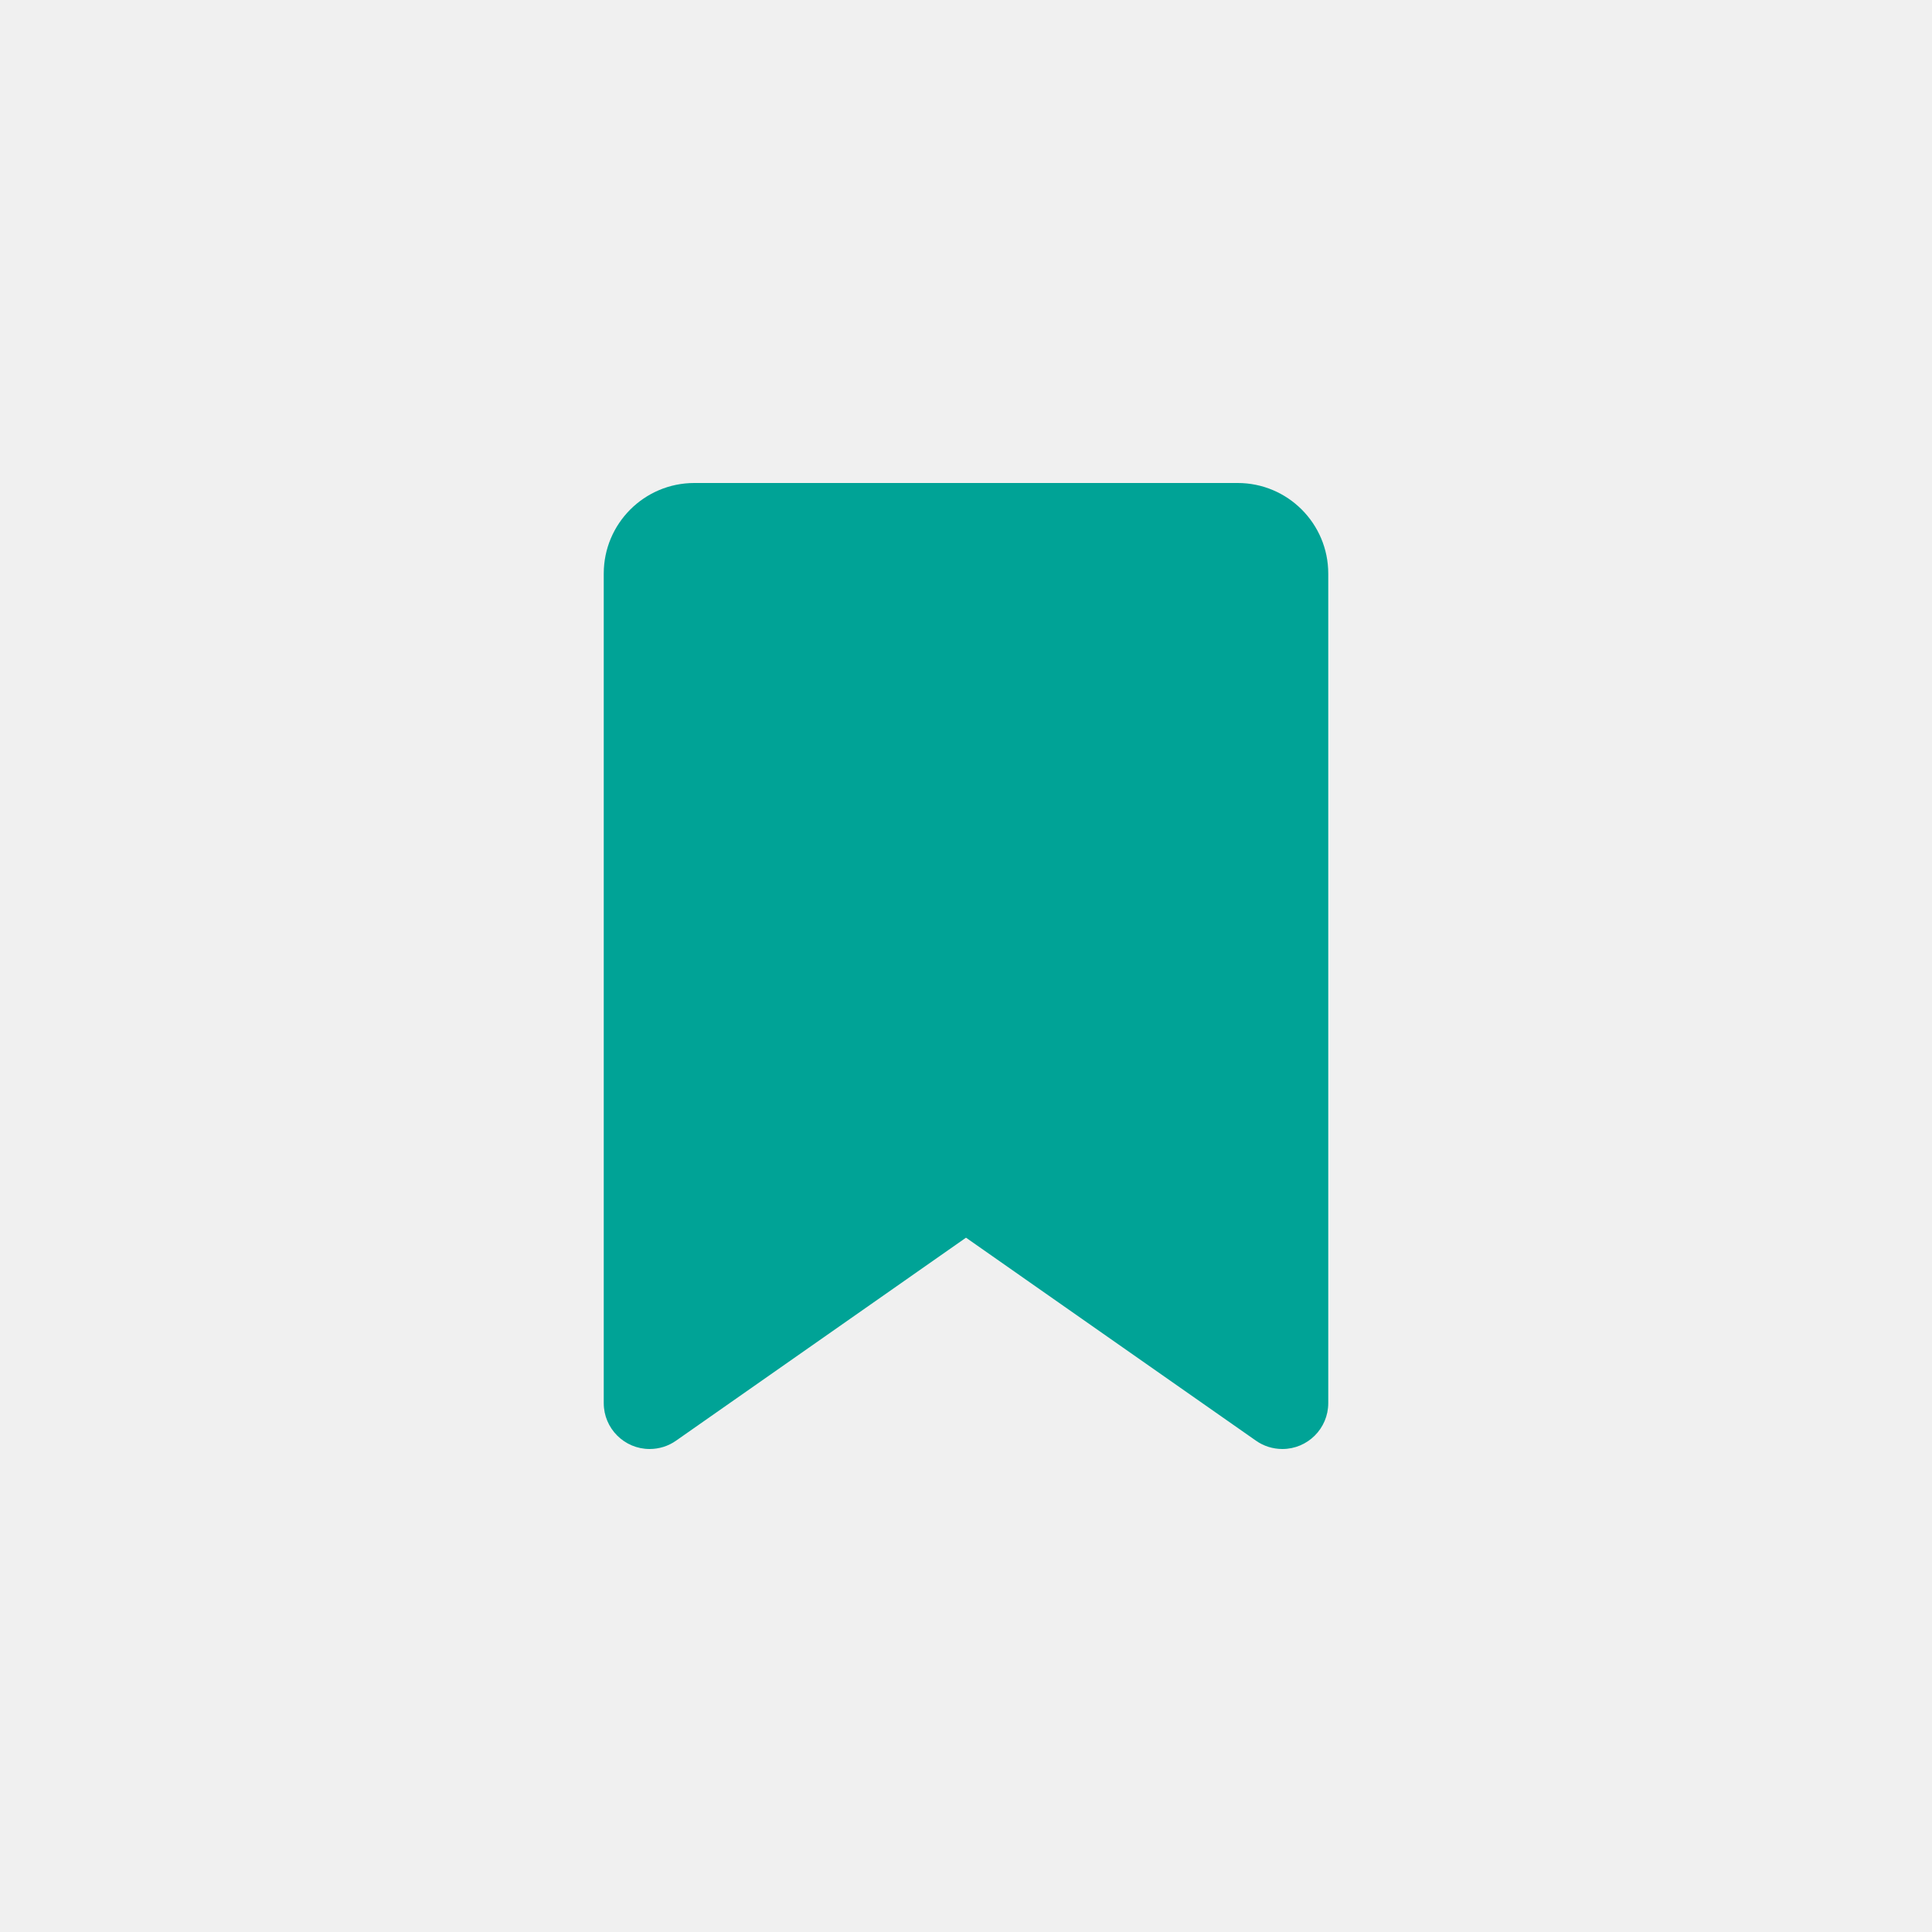
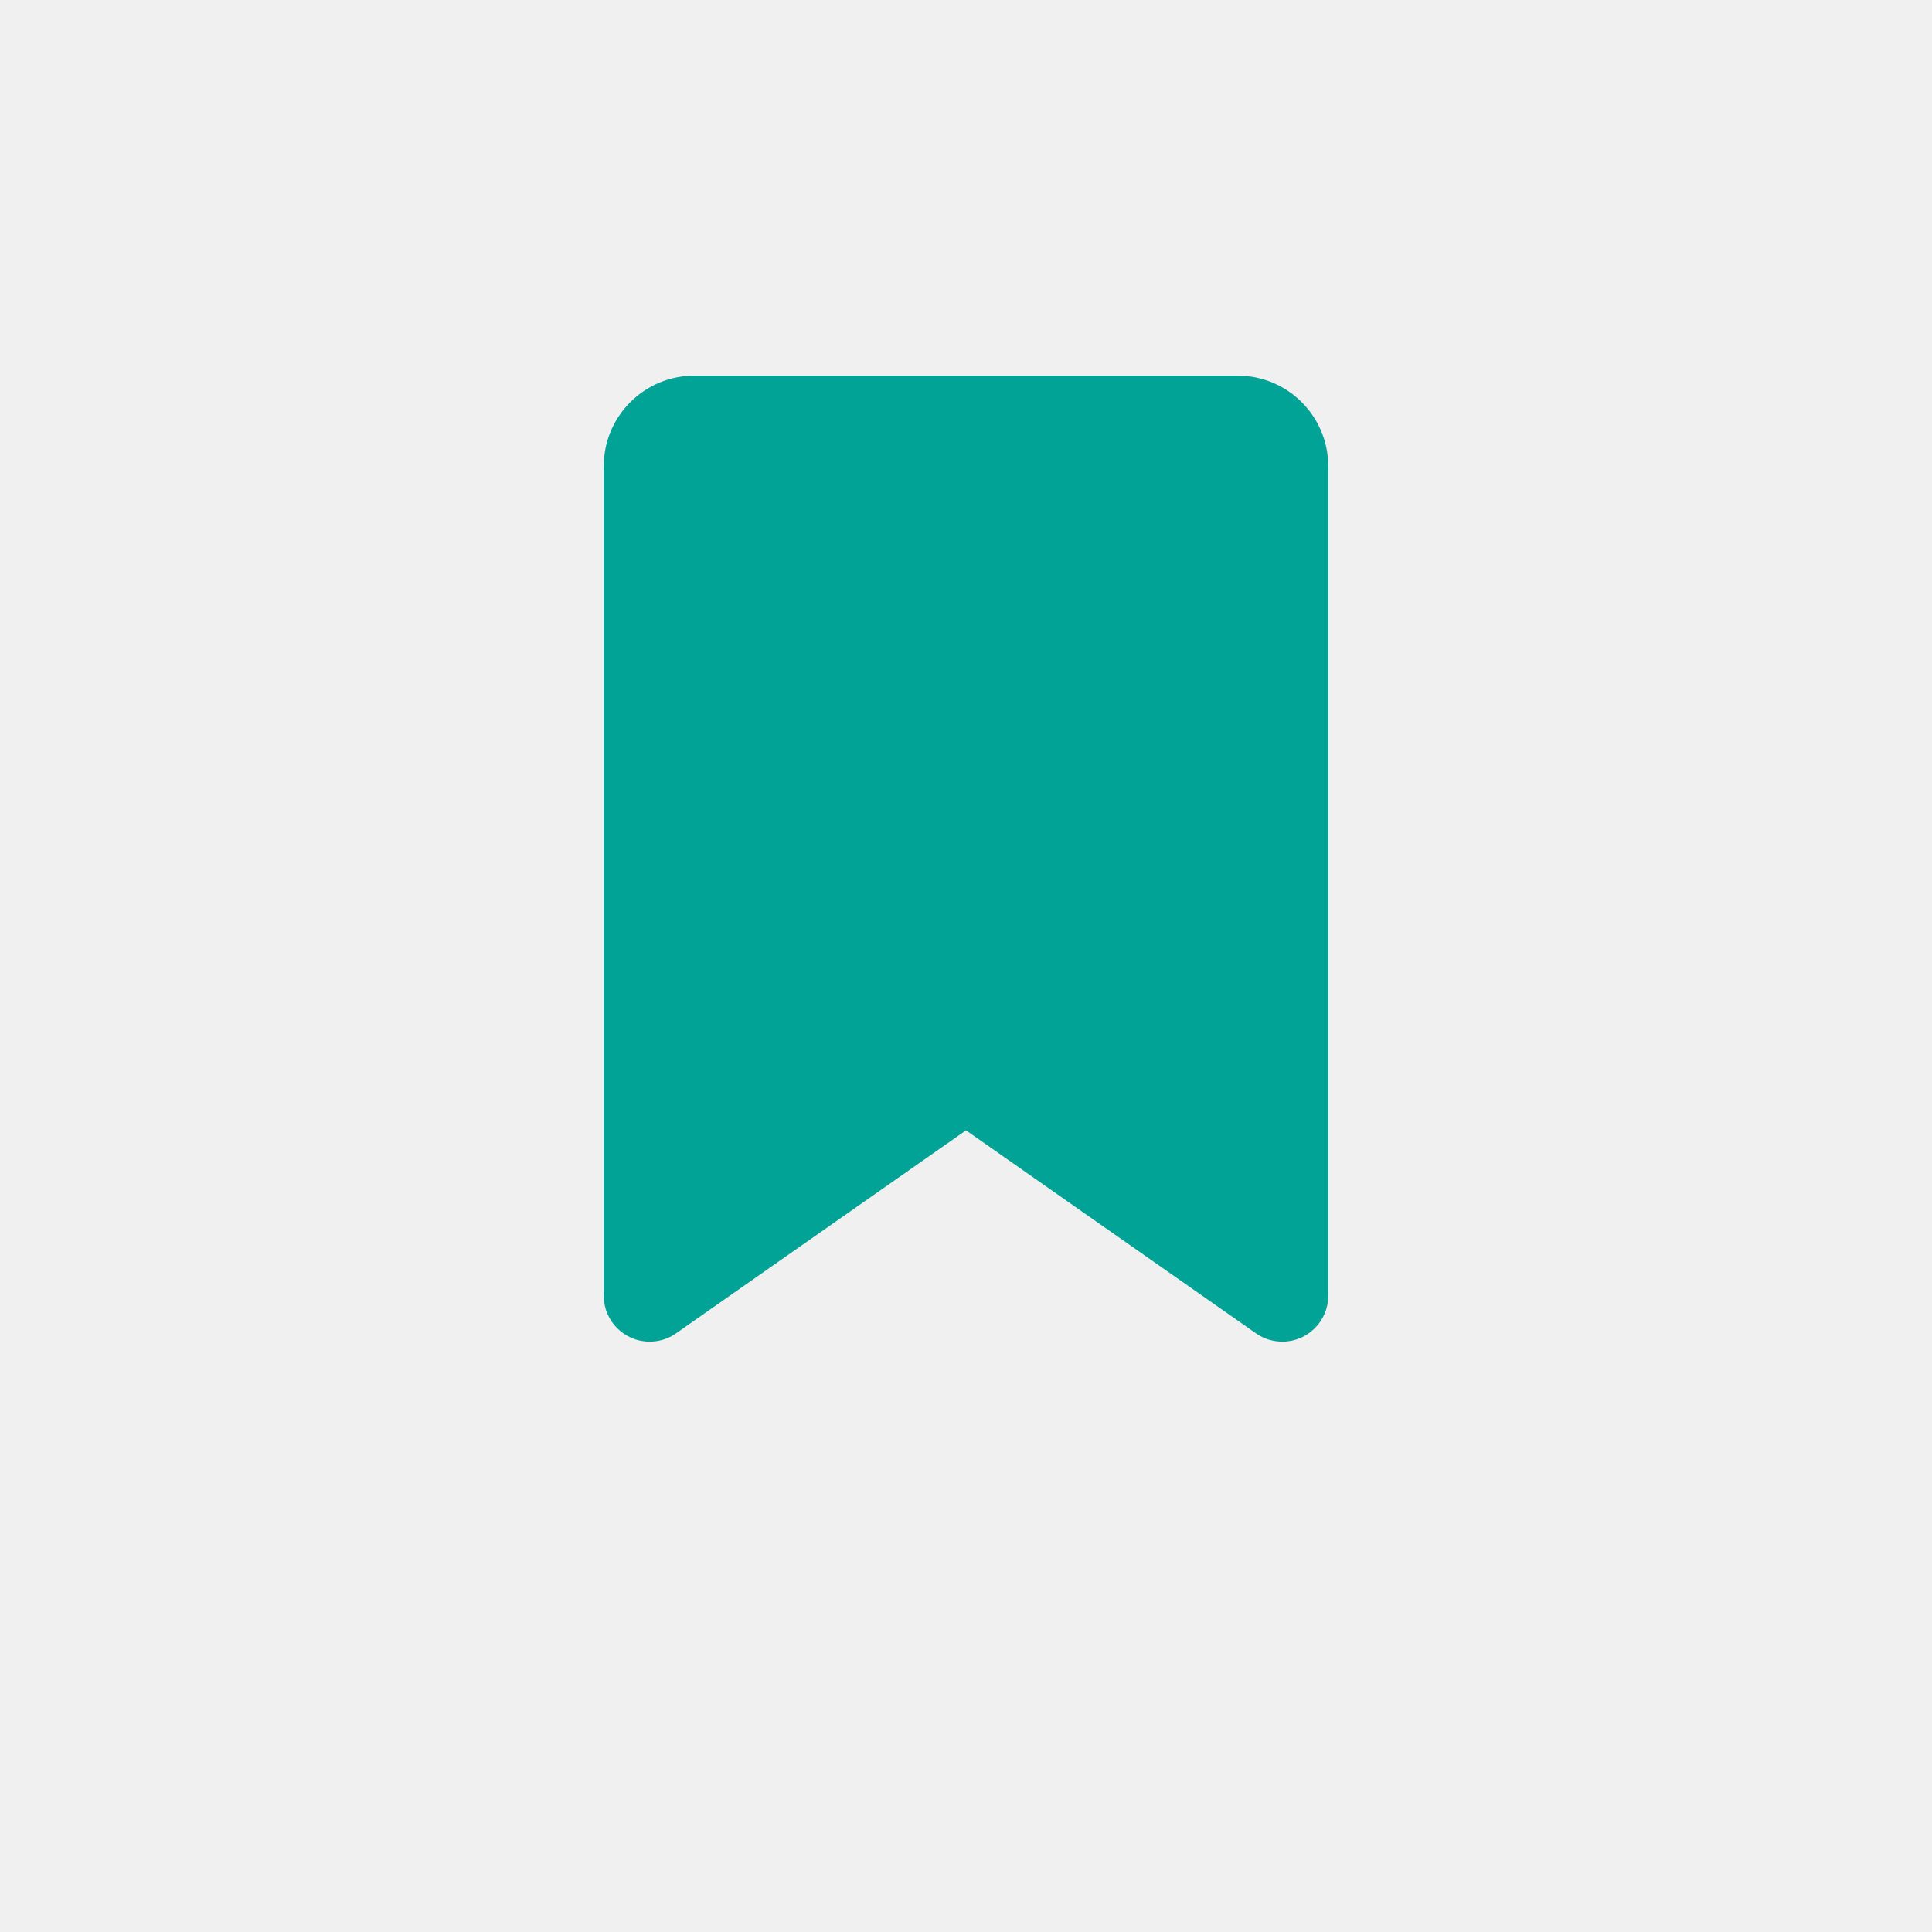
<svg xmlns="http://www.w3.org/2000/svg" width="144" height="144" viewBox="0 0 144 144" fill="none">
  <g clip-path="url(#clip0_1_4)">
-     <path d="M45 42.75V104.583C45 106.467 46.533 108 48.417 108C49.12 108 49.809 107.789 50.386 107.381L72 92.25L93.614 107.381C94.191 107.789 94.88 108 95.583 108C97.467 108 99 106.467 99 104.583V42.75C99 39.023 95.977 36 92.25 36H51.75C48.023 36 45 39.023 45 42.75Z" fill="#00A396" />
+     <path d="M45 34.75V96.583C45 98.467 46.533 100 48.417 100C49.12 100 49.809 99.789 50.386 99.381L72 84.25L93.614 99.381C94.191 99.789 94.88 100 95.583 100C97.467 100 99 98.467 99 96.583V34.75C99 31.023 95.977 28 92.25 28H51.75C48.023 28 45 31.023 45 34.75Z" fill="#00A396" />
  </g>
  <defs>
    <clipPath id="clip0_1_4">
-       <rect width="54" height="72" fill="white" transform="translate(45 36)" />
+       <rect width="54" height="72" fill="white" transform="translate(45 28)" />
    </clipPath>
  </defs>
</svg>
